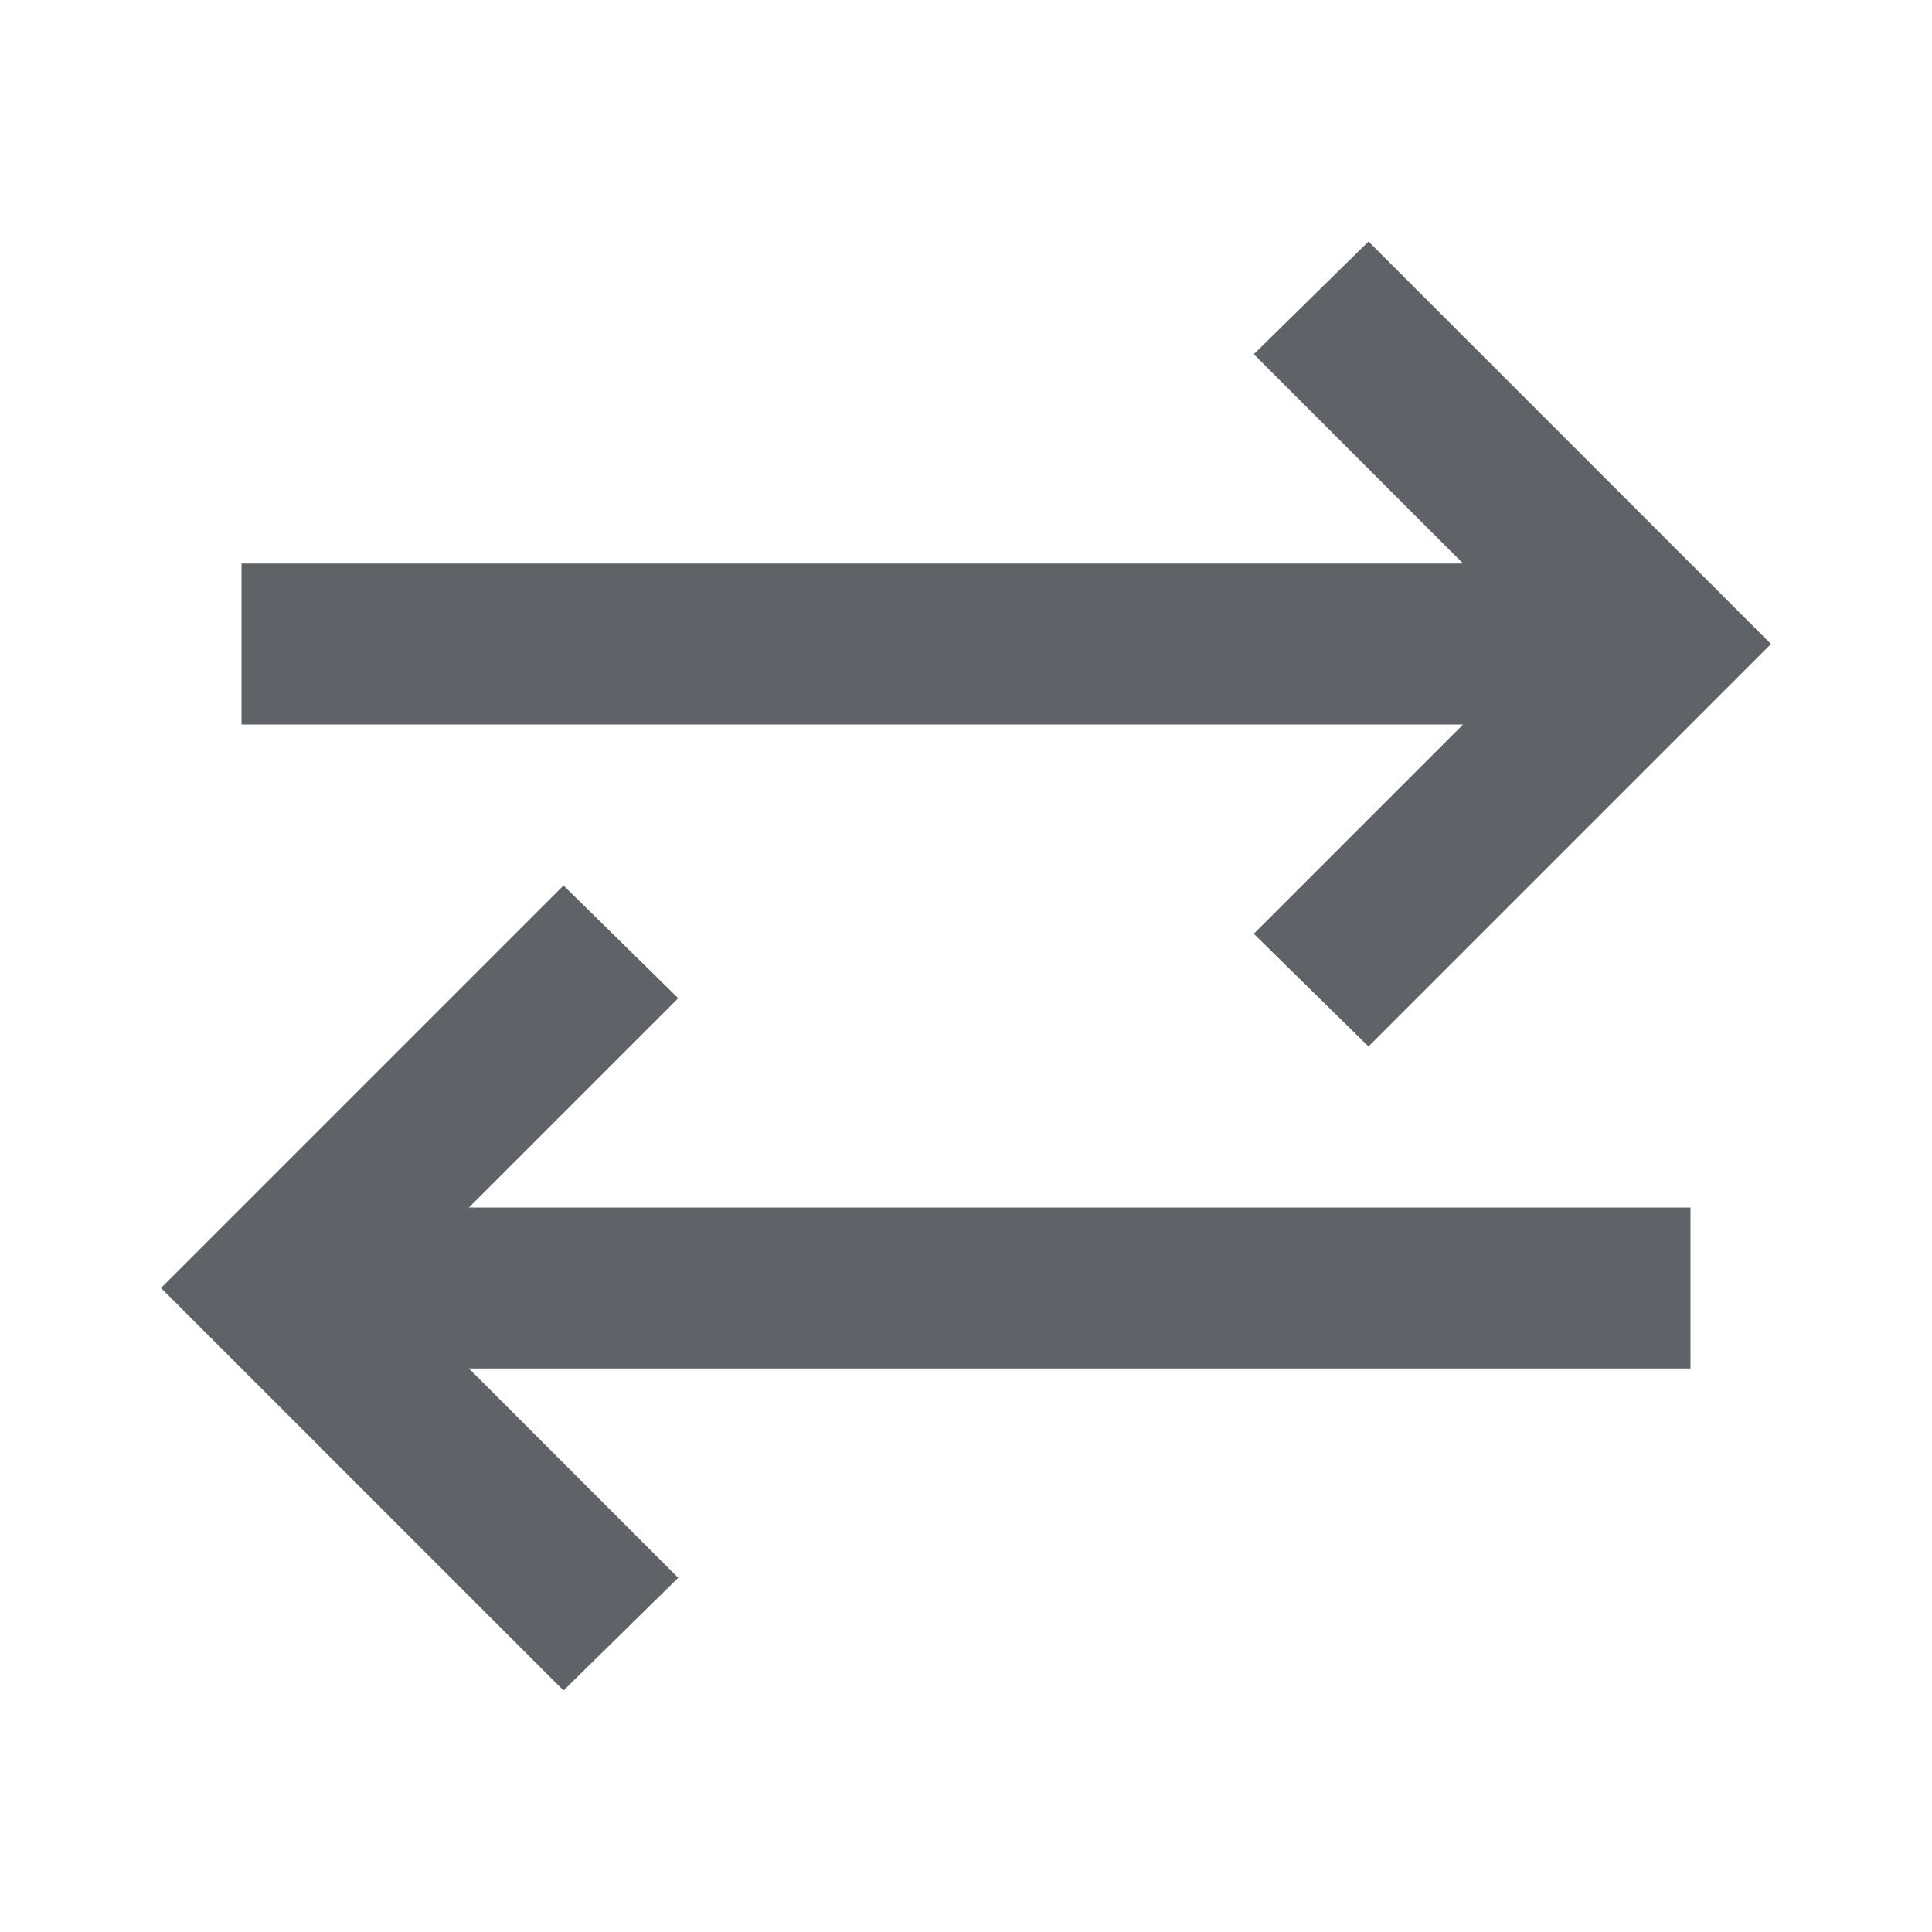
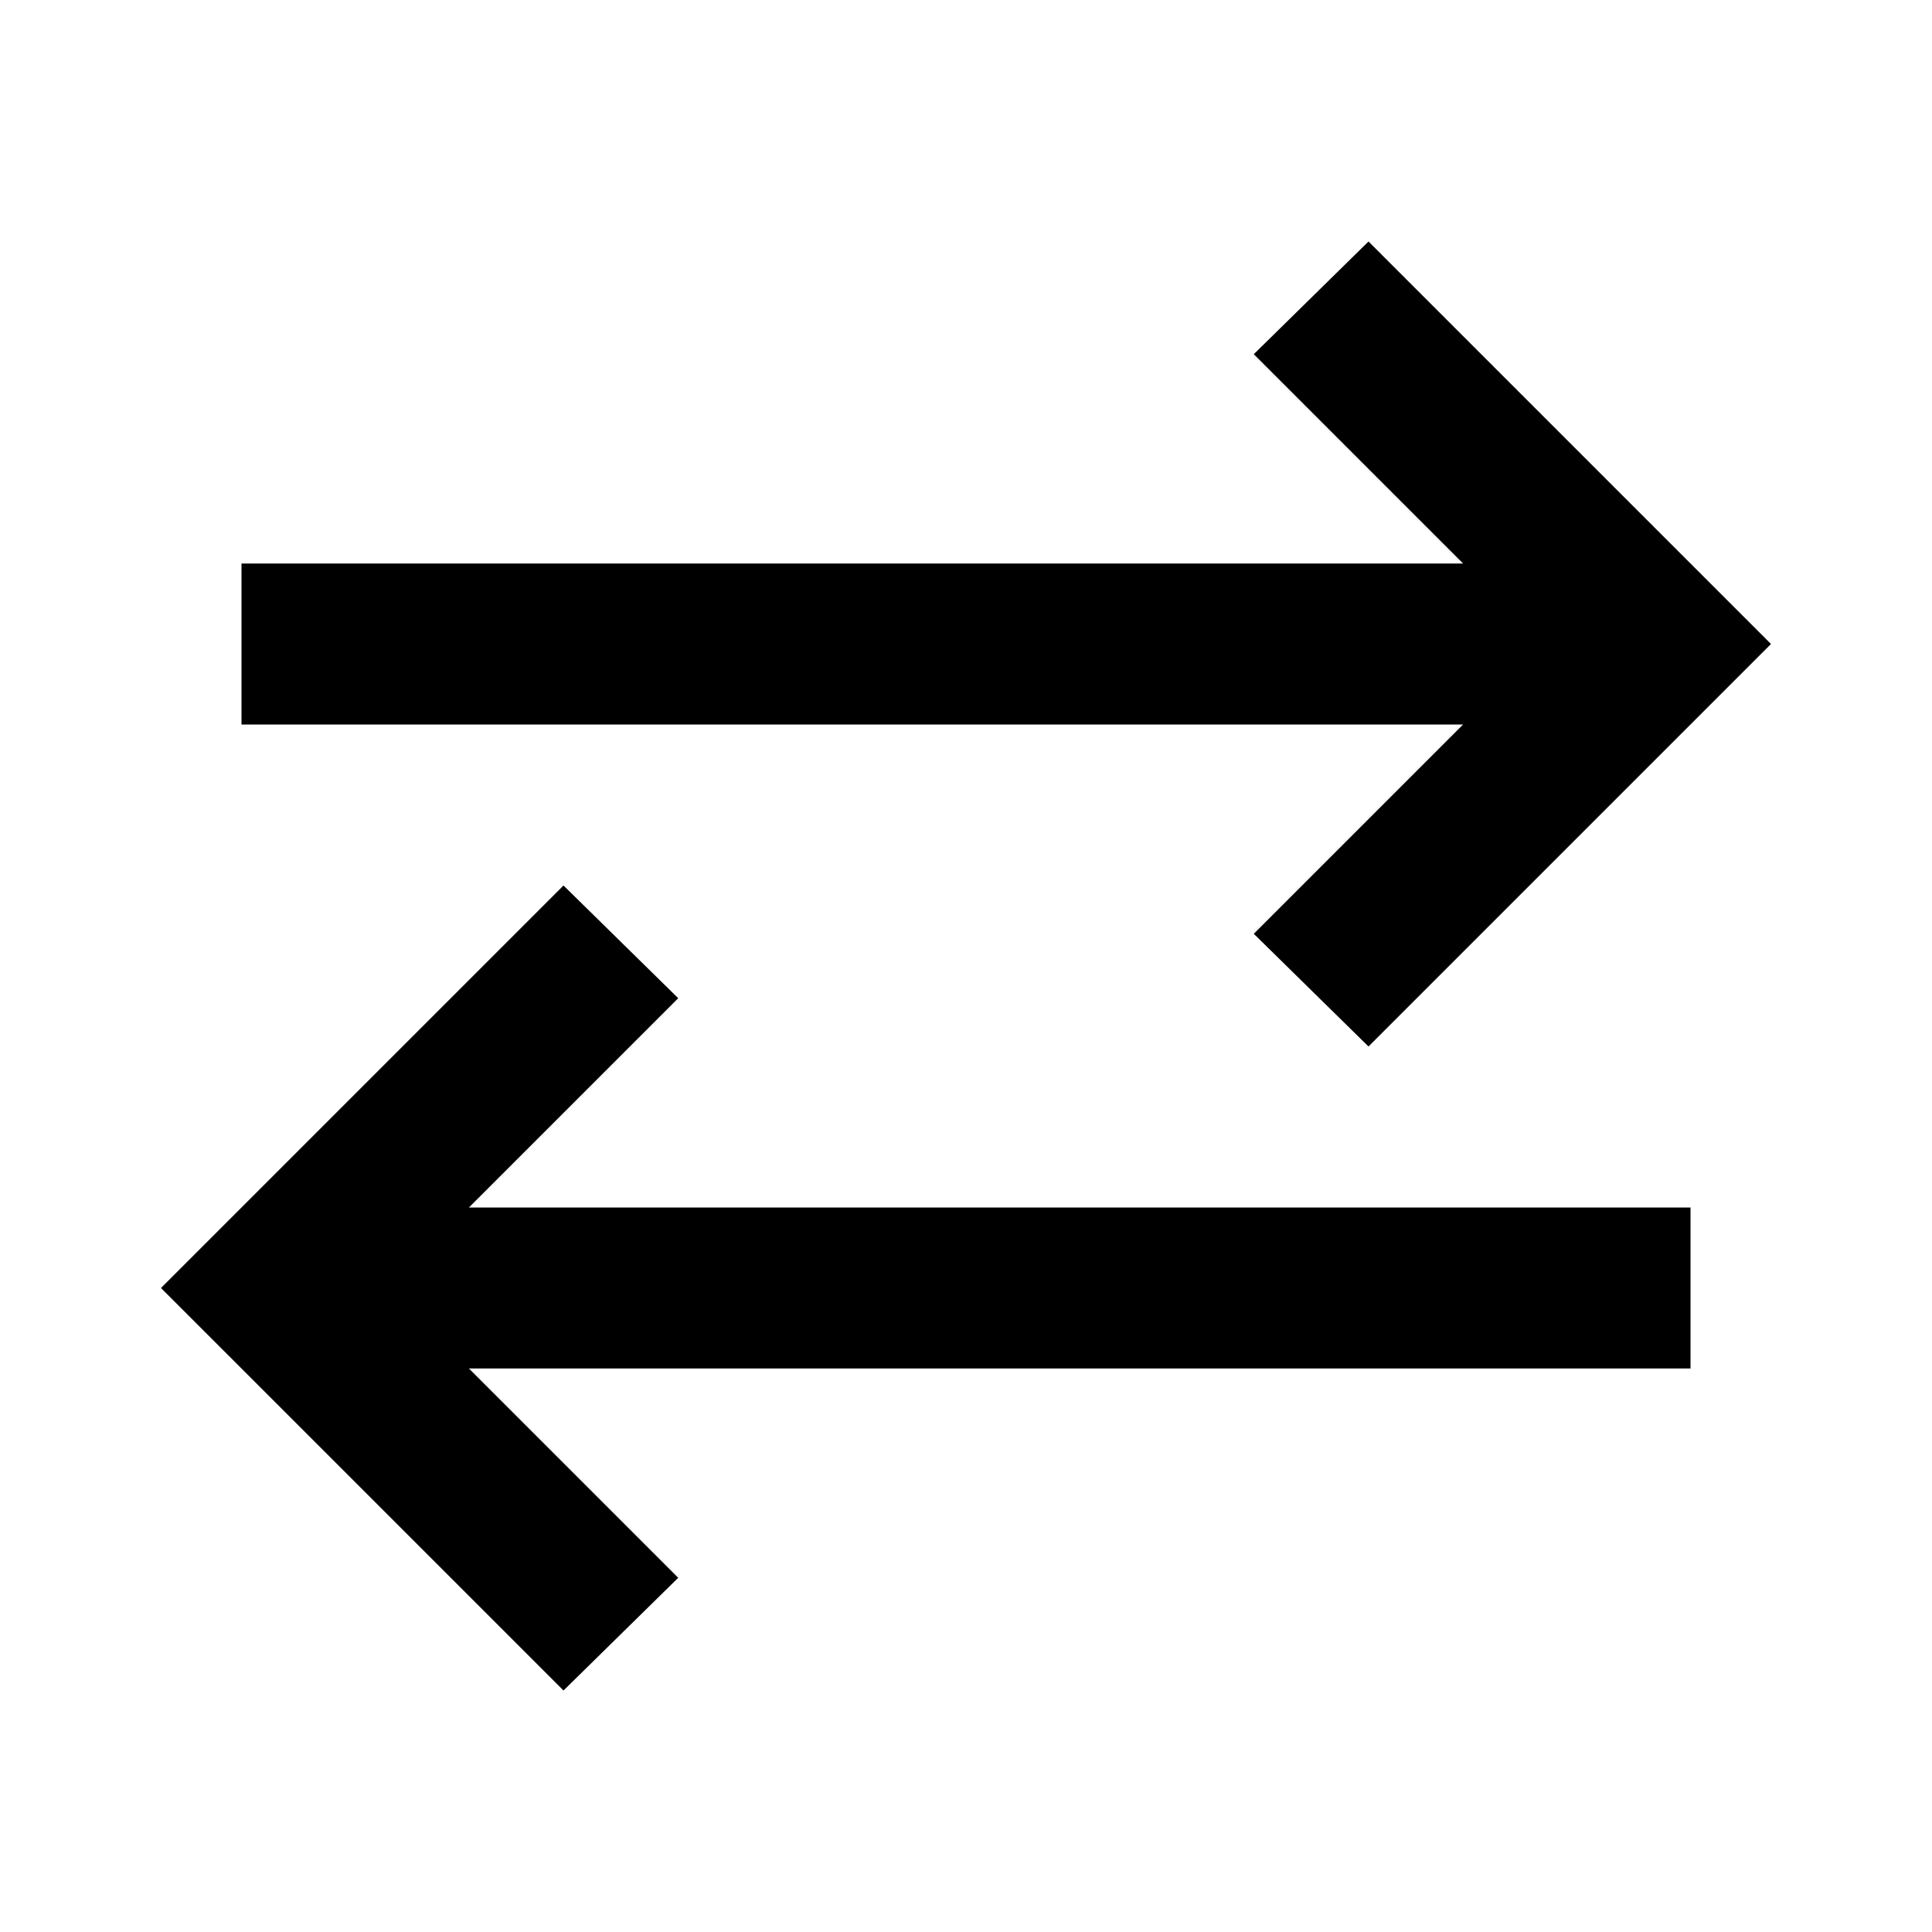
- <svg xmlns="http://www.w3.org/2000/svg" height="24px" viewBox="0 -960 960 960" width="24px" fill="#5f6368">
+ <svg xmlns="http://www.w3.org/2000/svg" height="24px" viewBox="0 -960 960 960" width="24px" fill="#000000">
  <path d="M280-120 80-320l200-200 57 56-104 104h607v80H233l104 104-57 56Zm400-320-57-56 104-104H120v-80h607L623-784l57-56 200 200-200 200Z" />
</svg>
